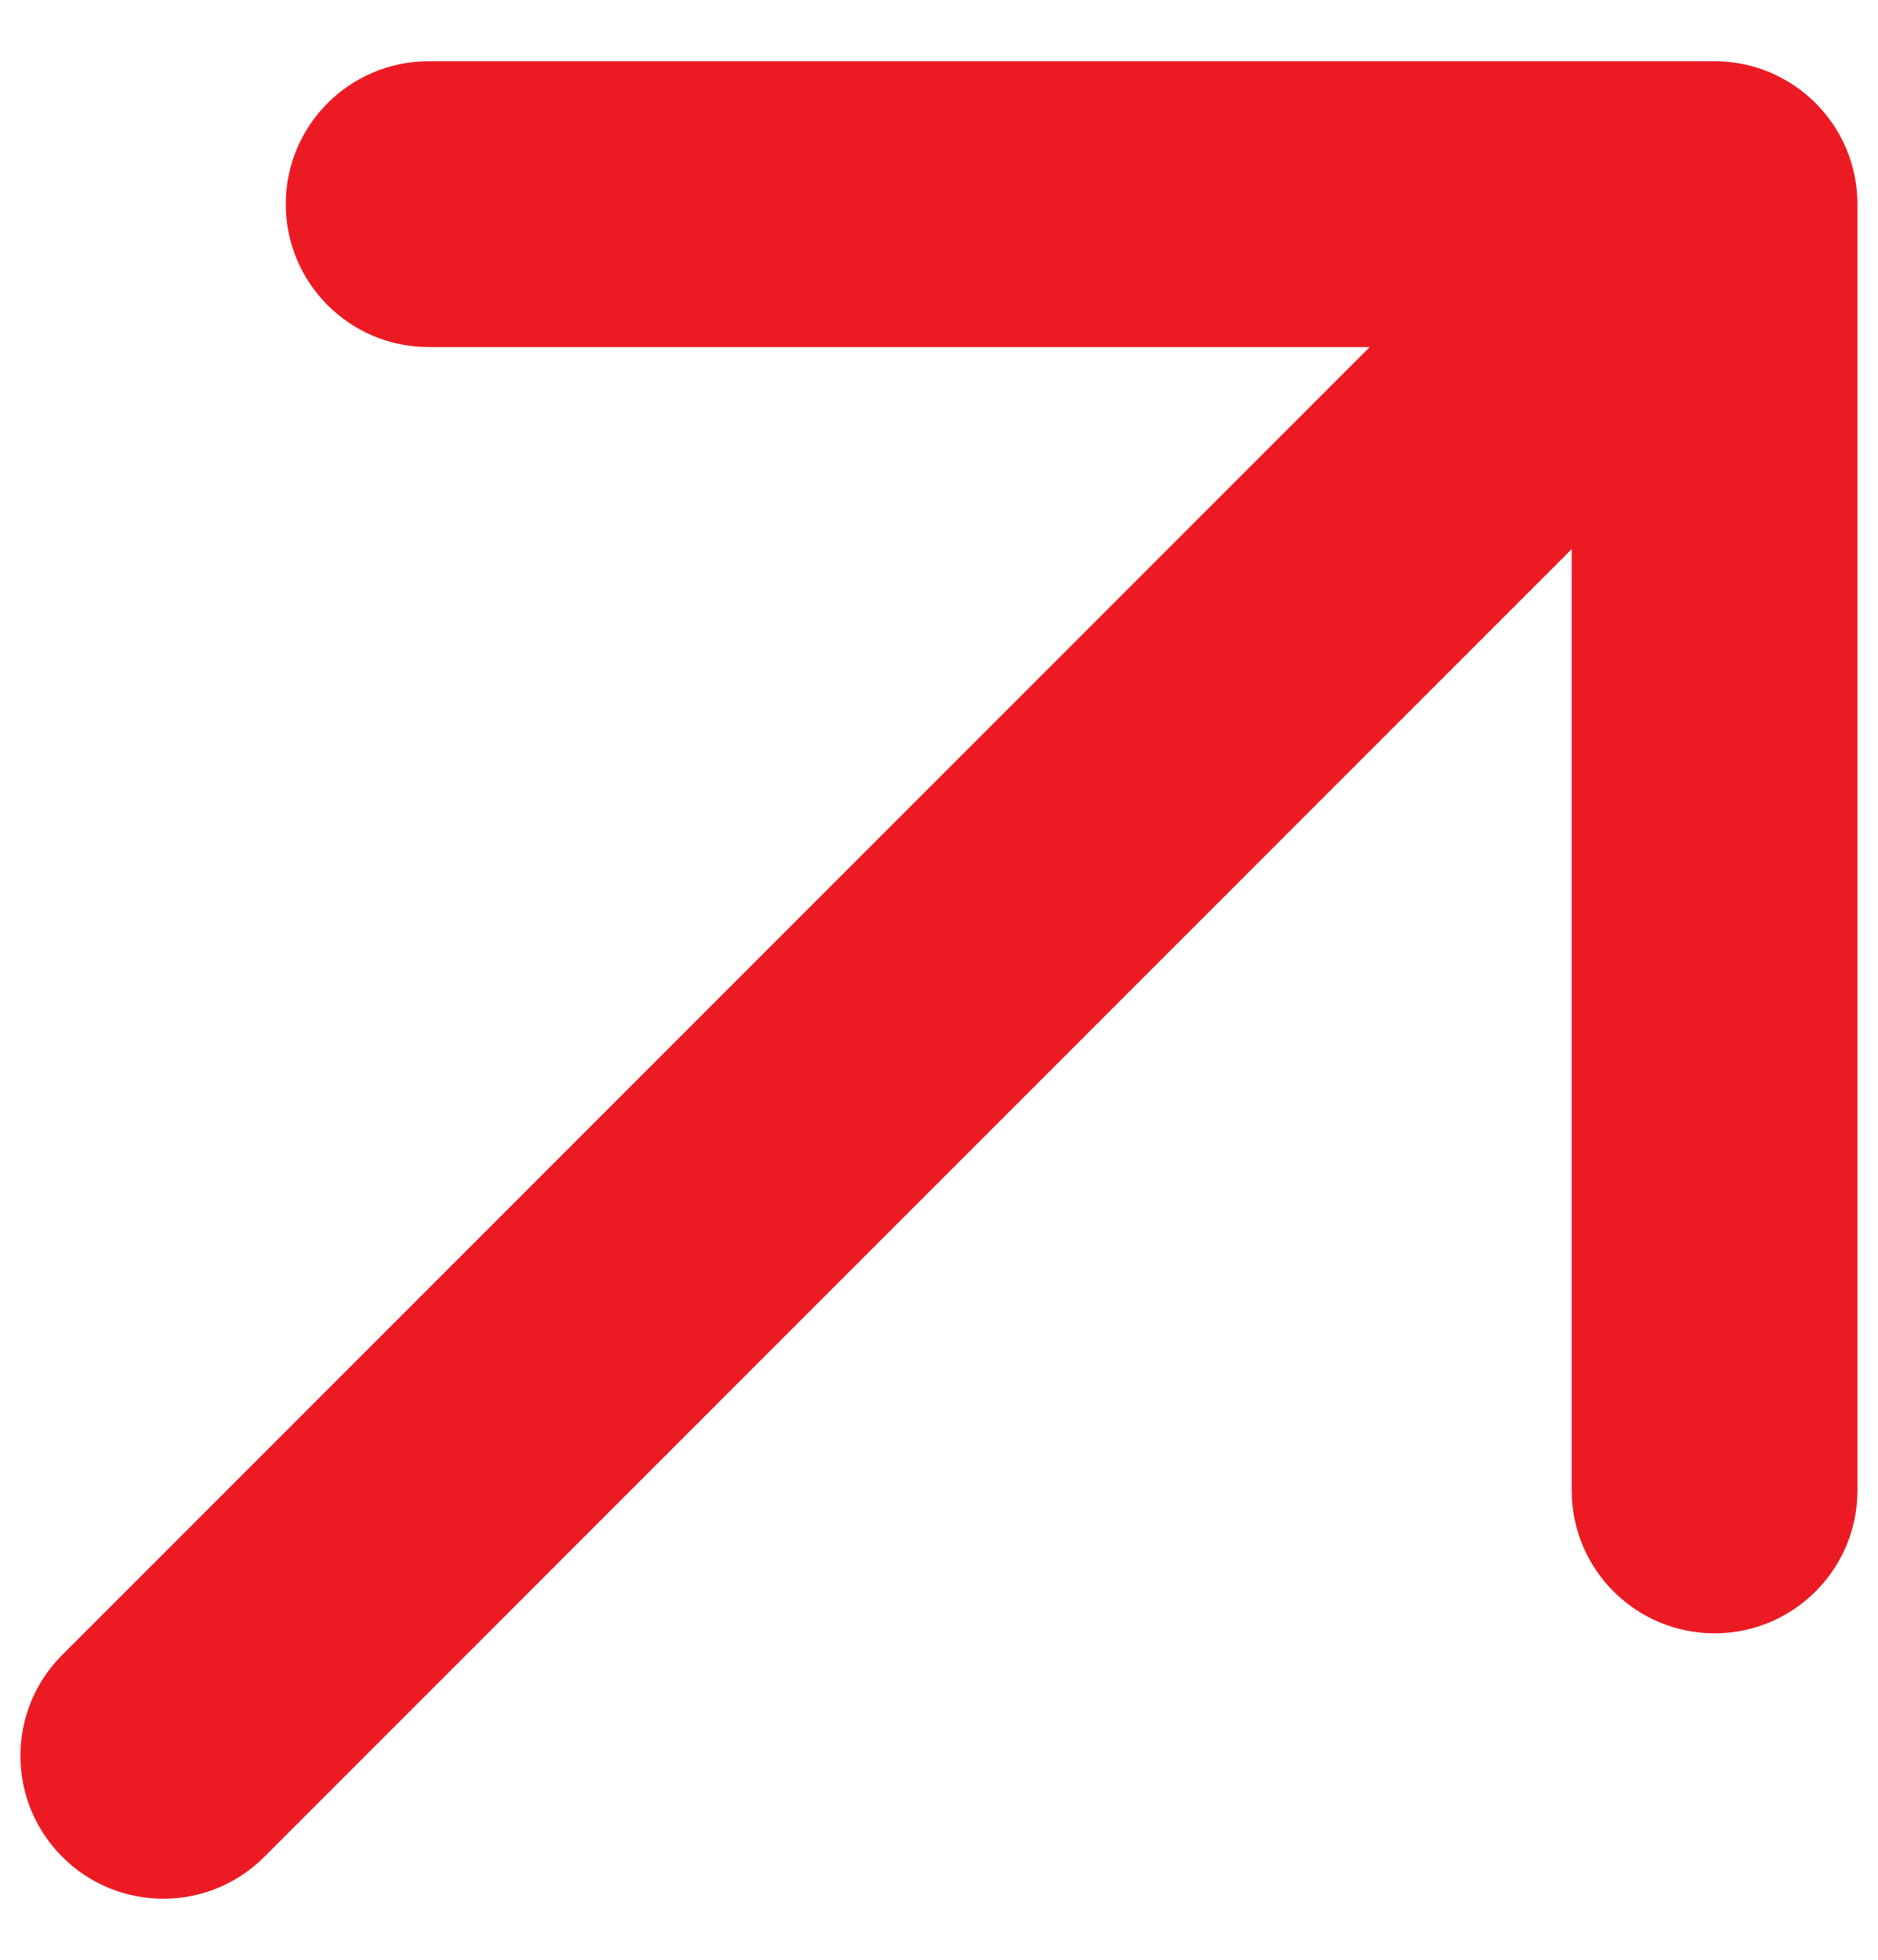
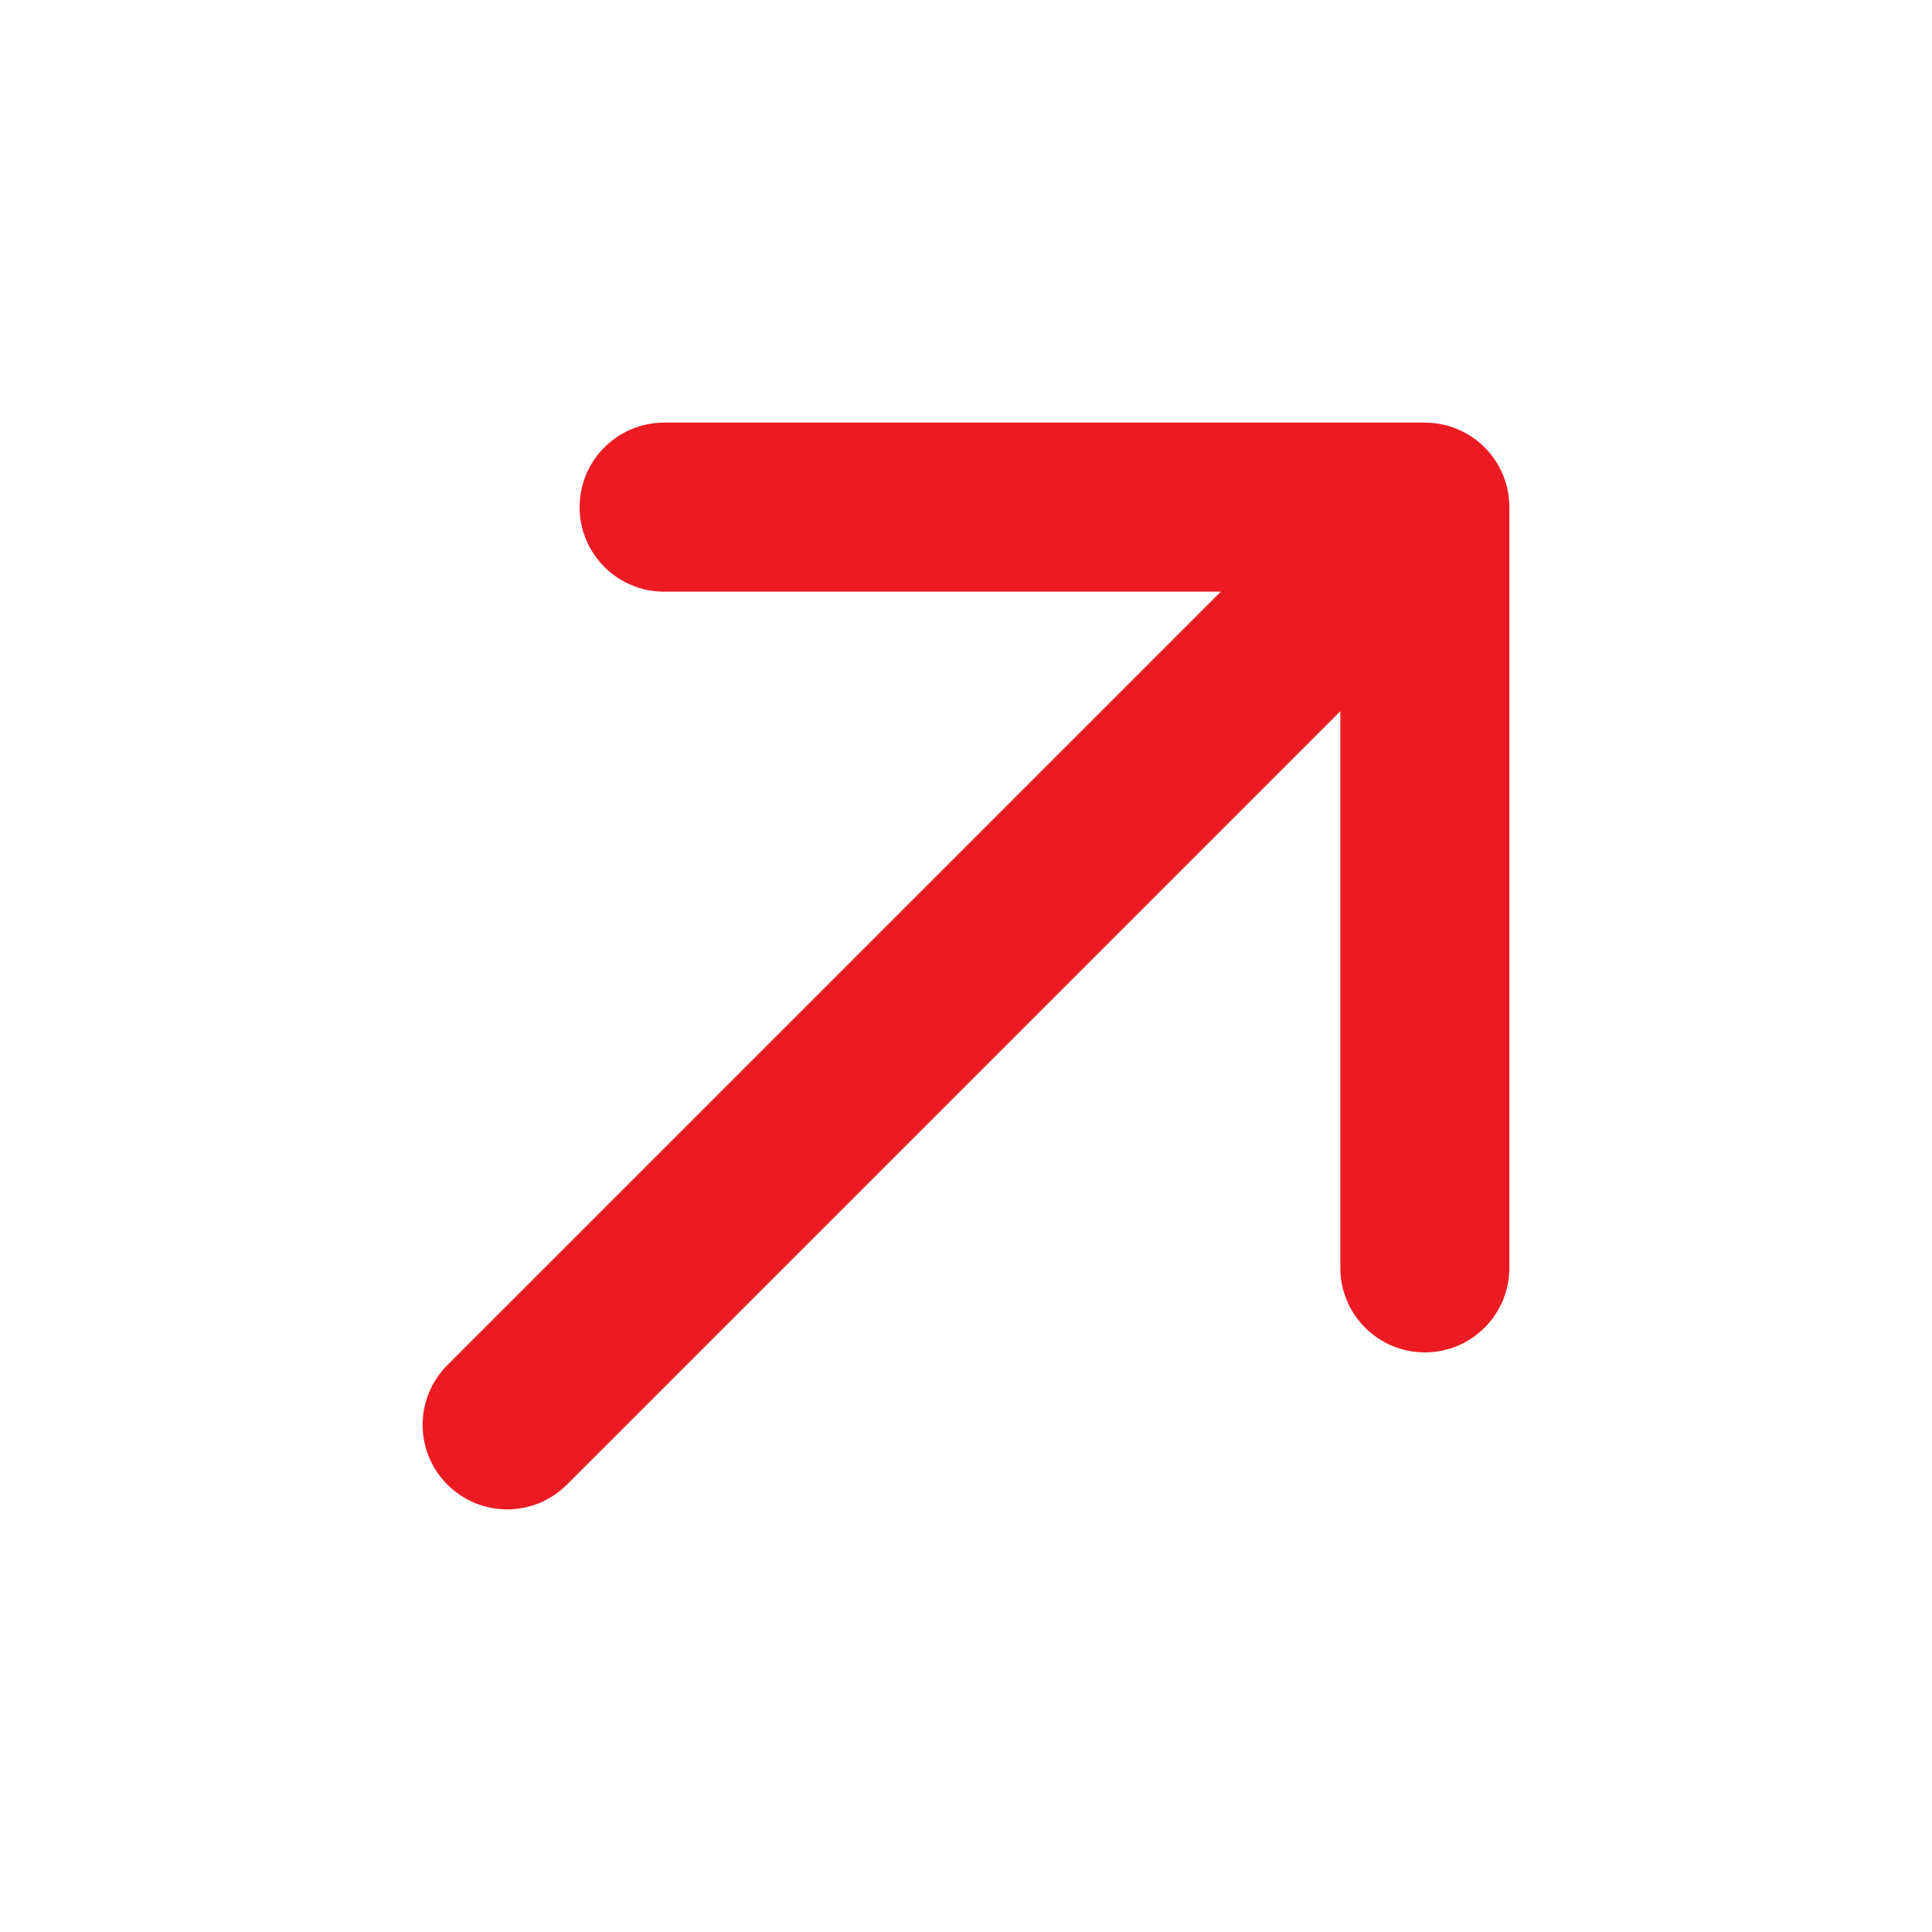
- <svg xmlns="http://www.w3.org/2000/svg" width="23" height="24" viewBox="0 0 23 24" fill="none">
-   <path d="M0.763 20.263C0.079 20.946 0.079 22.054 0.763 22.737C1.446 23.421 2.554 23.421 3.237 22.737L0.763 20.263ZM22.75 2.5C22.75 1.534 21.966 0.75 21 0.75L5.25 0.75C4.284 0.75 3.5 1.534 3.5 2.5C3.5 3.466 4.284 4.25 5.25 4.25H19.25V18.25C19.25 19.216 20.034 20 21 20C21.966 20 22.75 19.216 22.75 18.25L22.75 2.5ZM2 21.5L3.237 22.737L22.237 3.737L21 2.5L19.763 1.263L0.763 20.263L2 21.5Z" fill="#EC1B23" />
+ <svg xmlns="http://www.w3.org/2000/svg" width="40" height="40" viewBox="0 0 40 40" fill="none">
+   <path d="M9.263 28.263C8.579 28.946 8.579 30.054 9.263 30.737C9.946 31.421 11.054 31.421 11.737 30.737L9.263 28.263ZM31.25 10.5C31.25 9.534 30.466 8.75 29.5 8.75L13.75 8.75C12.784 8.75 12 9.534 12 10.5C12 11.466 12.784 12.25 13.75 12.25H27.75V26.25C27.75 27.216 28.534 28 29.5 28C30.466 28 31.25 27.216 31.25 26.25L31.25 10.5ZM10.5 29.5L11.737 30.737L30.737 11.737L29.5 10.5L28.263 9.263L9.263 28.263L10.5 29.5Z" fill="#EC1B23" />
</svg>
